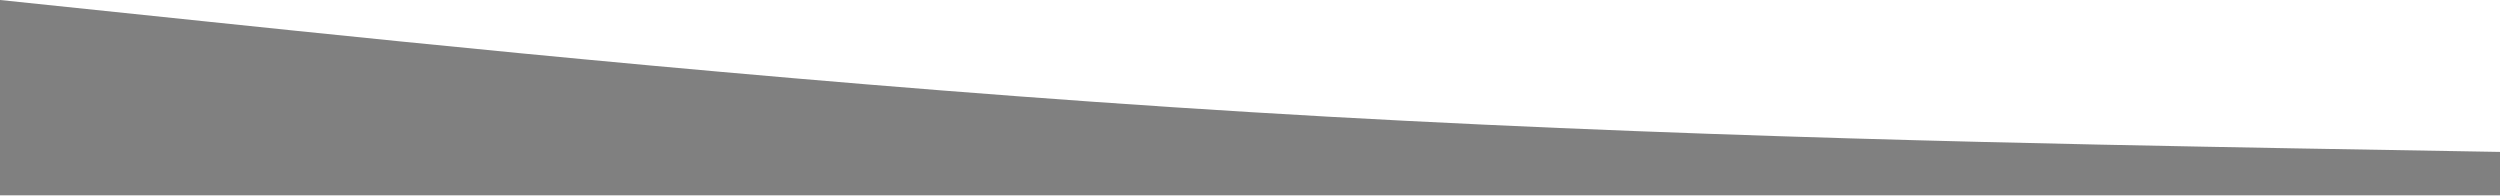
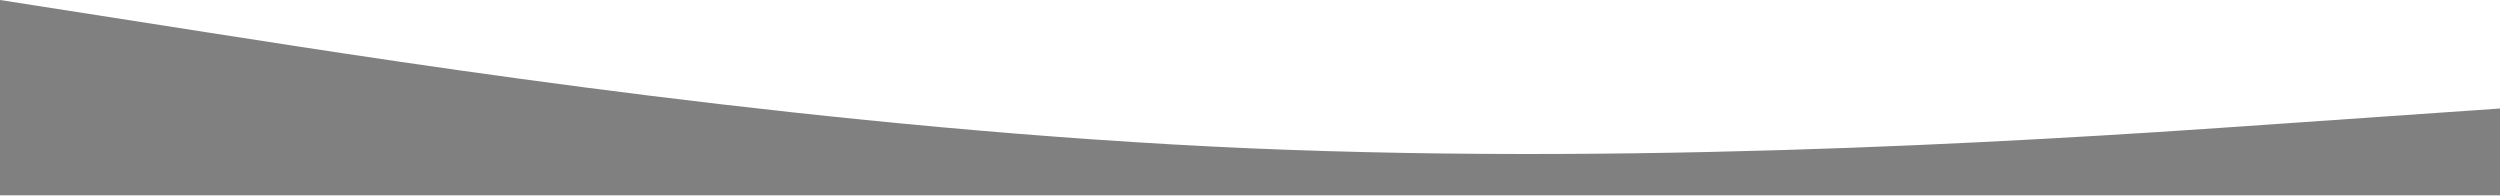
<svg xmlns="http://www.w3.org/2000/svg" viewBox="0 0 1280 100" version="1.1" id="svg4" width="1280" height="100">
  <defs id="defs8" />
-   <path fill="#6c85ab" fill-opacity="1" d="m 0,0 106.667,11.111 c 106.667,11.111 320,33.333 533.333,46.285 213.333,13.09 426.667,16.562 533.333,18.542 L 1280,77.778 V 100 h -106.667 c -106.667,0 -320,0 -533.333,0 -213.333,0 -426.667,0 -533.333,0 H 0 Z" id="path2" style="stroke-width:0.556;fill:#808080" />
+   <path fill="#6c85ab" fill-opacity="1" d="m 1280,55.556 -106.667,7.396 C 1066.667,70.486 853.333,85.069 640,75.938 426.667,66.667 213.333,33.333 106.667,16.667 L 0,0 v 100 h 106.667 c 106.667,0 320,0 533.333,0 213.333,0 426.667,0 533.333,0 H 1280 Z" id="path2" style="stroke-width:0.556;fill:#808080" />
</svg>
